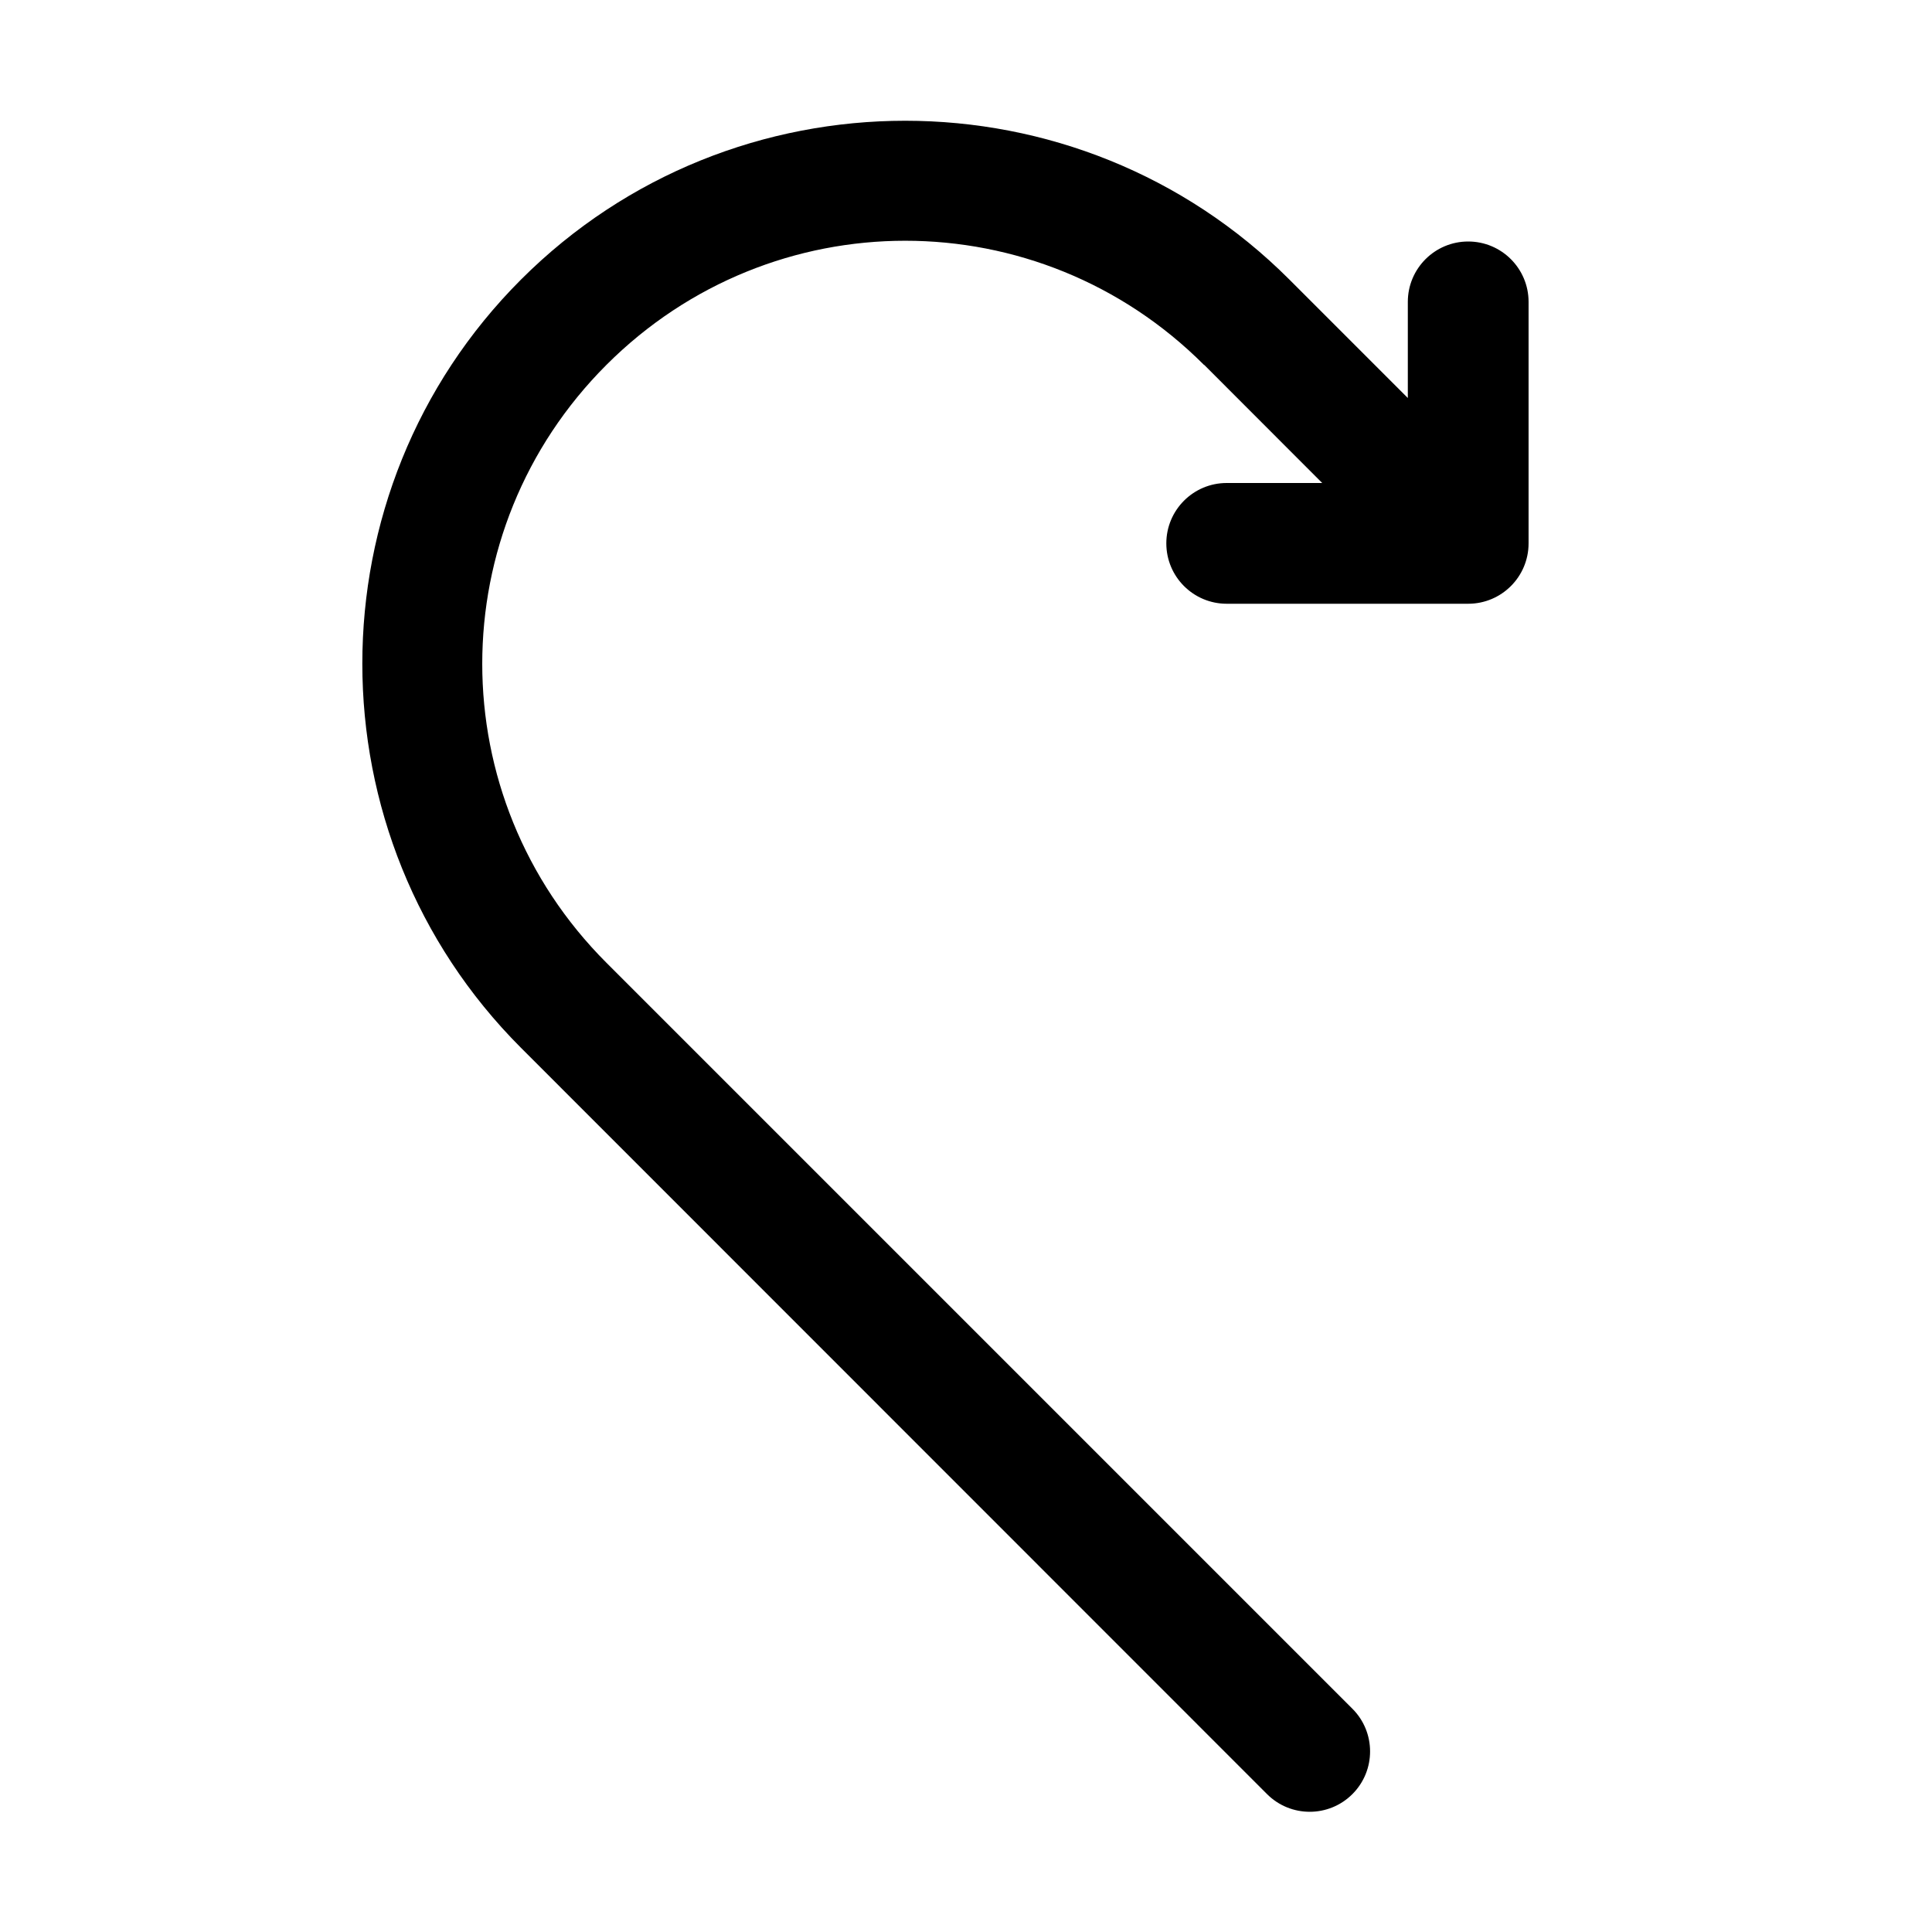
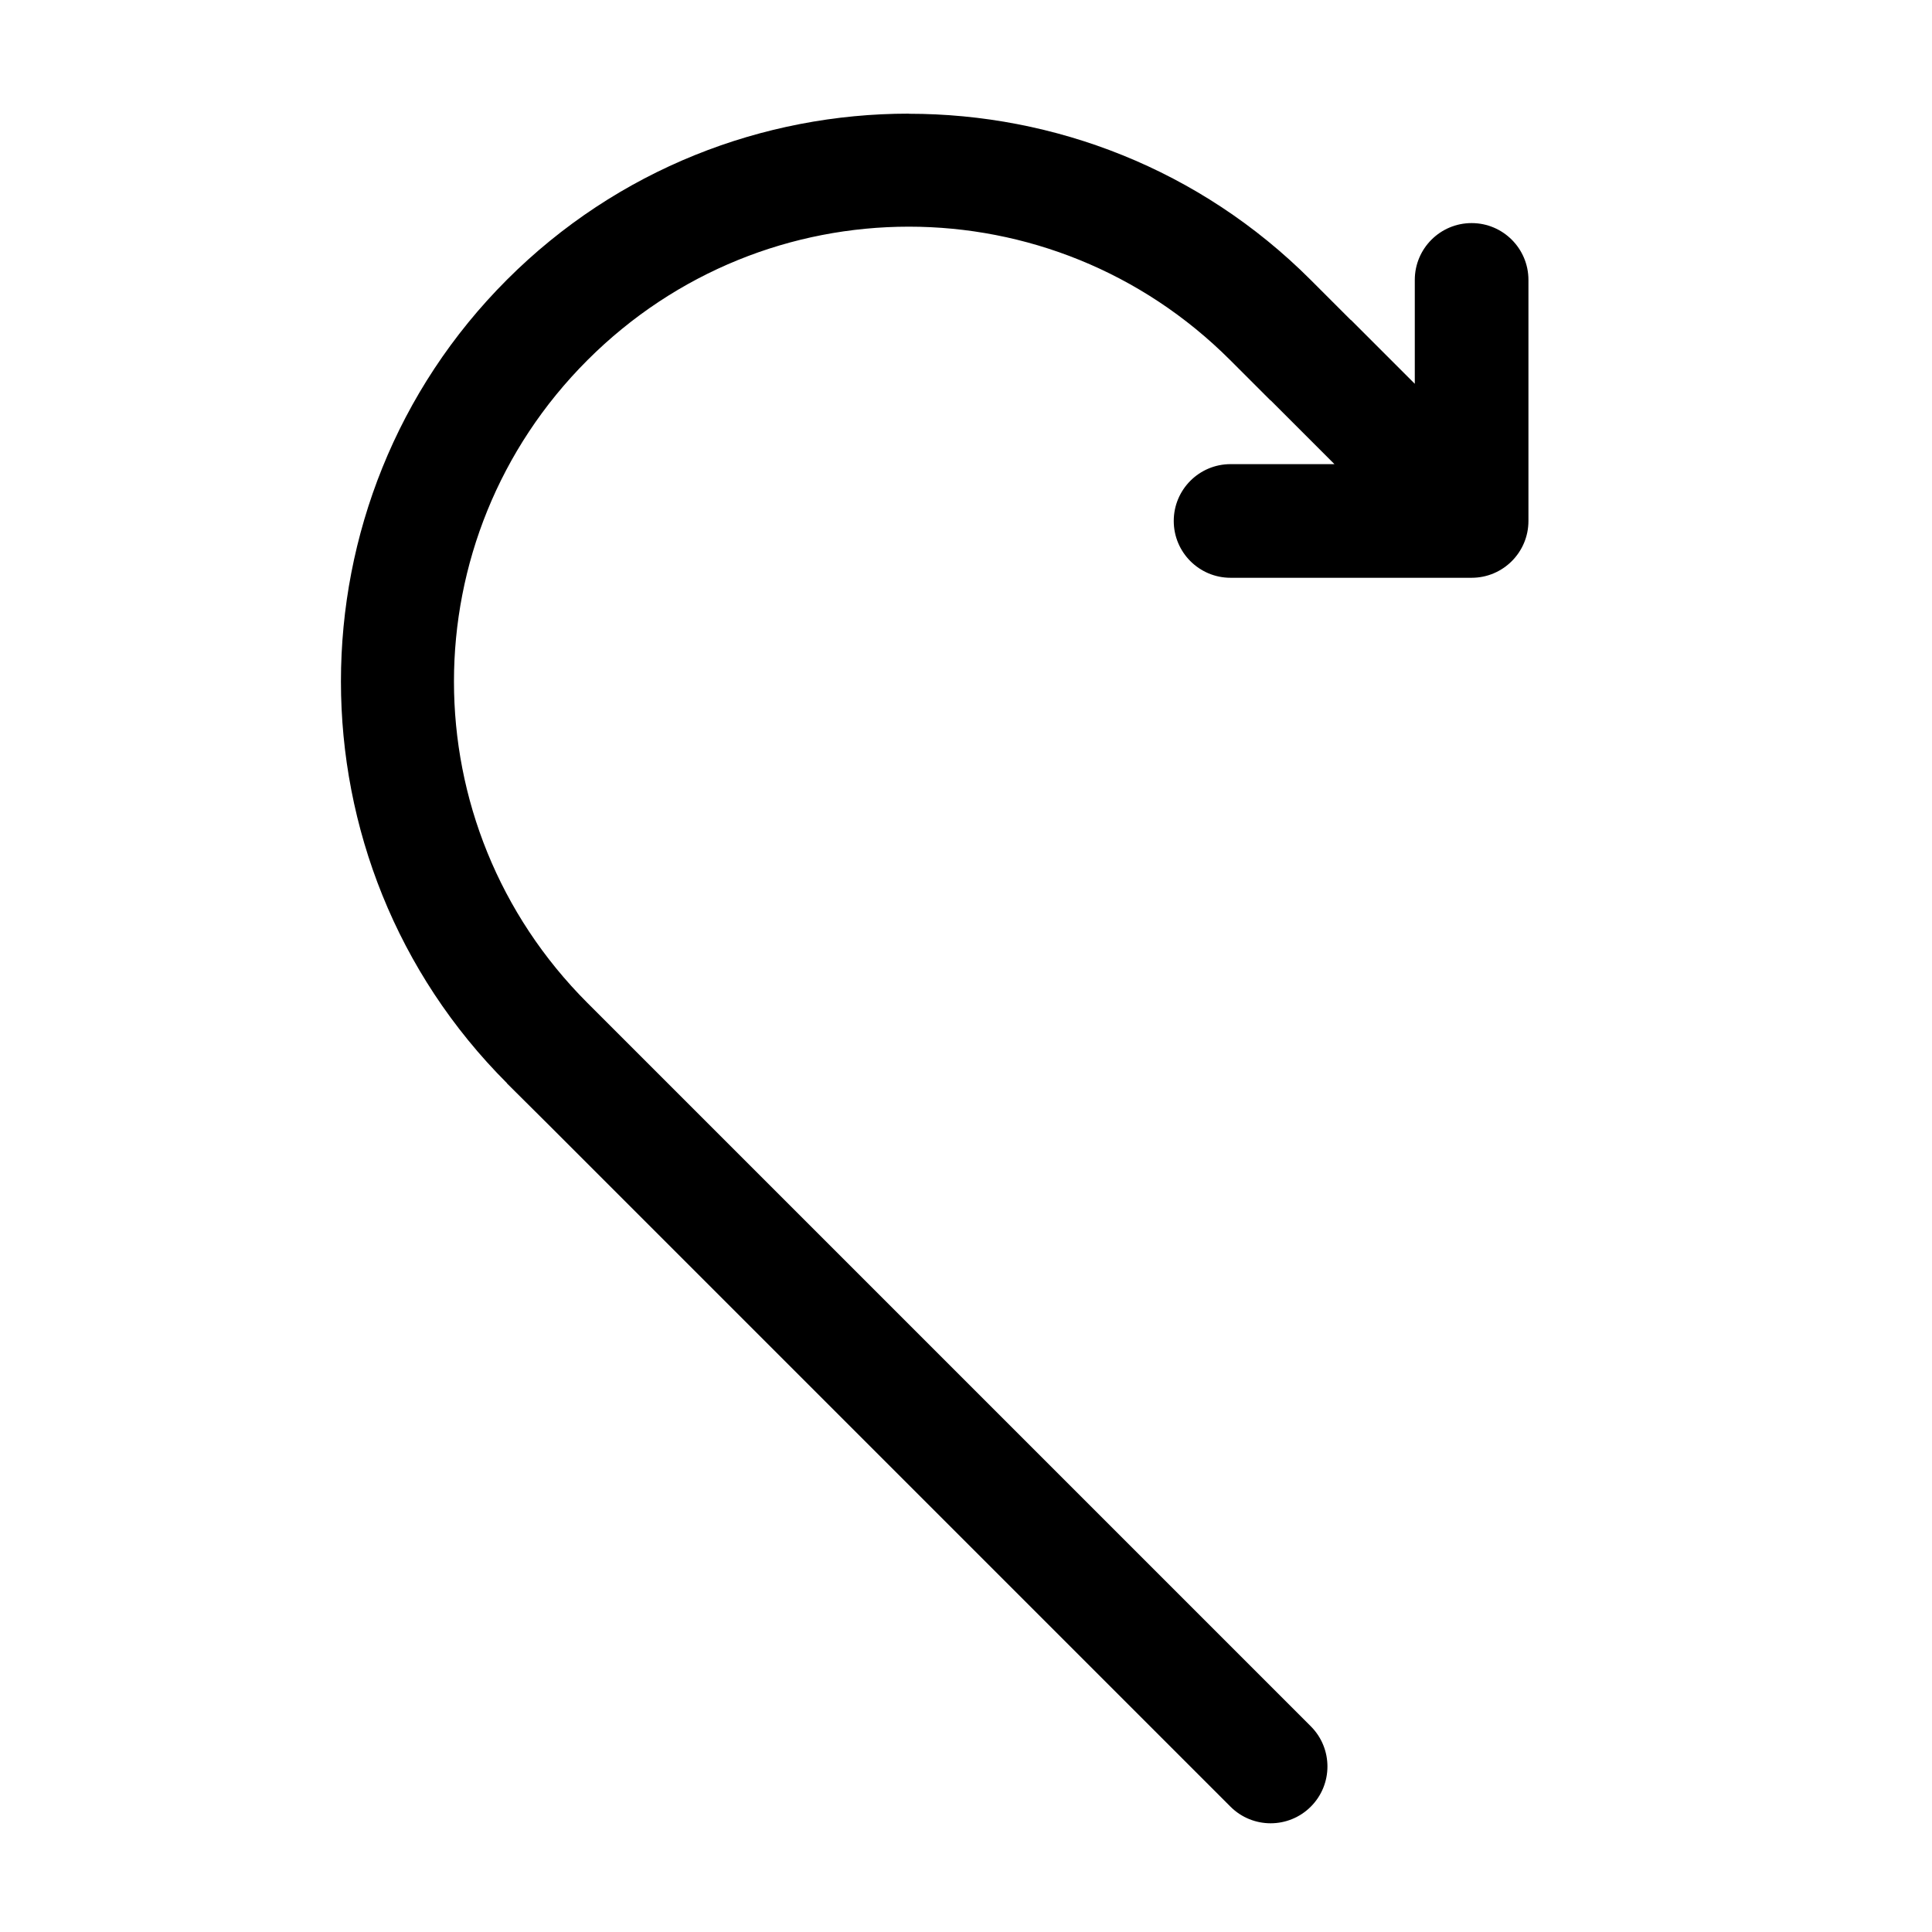
- <svg xmlns="http://www.w3.org/2000/svg" width="16" height="16" version="1.1" viewBox="0 0 16 16" id="svg6">
-   <defs id="defs10" />
-   <path d="m 7.496,1 c 1.153,3e-7 2.305,0.438 3.182,1.315 a -0.5,0.5 0 0 1 0.002,0.002 l 0.979,0.979 V 2.5 a -0.5,0.5 0 0 1 0.5,-0.5 -0.5,0.5 0 0 1 0.5,0.5 v 2 a -0.5,0.5 0 0 1 -0.5,0.5 h -2 a -0.5,0.5 0 0 1 -0.5,-0.5 -0.5,0.5 0 0 1 0.5,-0.5 h 0.791 L 9.973,3.022 a -0.5,0.5 0 0 1 -0.002,0 c -1.371,-1.371 -3.578,-1.371 -4.949,0 -1.371,1.371 -1.371,3.58 0,4.951 l 6.178,6.178 a -0.5,0.5 0 0 1 0,0.707 -0.5,0.5 0 0 1 -0.707,0 l -6.178,-6.18 c -1.752,-1.753 -1.753,-4.61 0,-6.363 0.877,-0.877 2.029,-1.315 3.182,-1.315 z" color="#000000" stroke-linecap="round" stroke-linejoin="round" style="-inkscape-stroke:none" id="path2" />
+ <svg xmlns="http://www.w3.org/2000/svg" width="17" height="17" version="1.1" viewBox="0 0 17 17">
+   <path d="m7.996 1c-1.281-2e-8-2.561.487-3.535 1.461-1.948 1.948-1.948 5.122 0 7.07a.5.5 0 000 .002l.354.352 6.012 6.012a.5.5 0 00.707 0 .5.5 0 000-.707l-6.365-6.365c-1.566-1.566-1.566-4.09 0-5.656 1.566-1.566 4.09-1.566 5.656 0l.354.354h.002l.561.561h-.914a.5.5 0 00-.5.5.5.5 0 00.5.5h2.121a.5.5 0 00.5-.5v-2.121a.5.5 0 00-.5-.5.5.5 0 00-.5.5v.914l-.561-.561h-.002l-.354-.354c-.974-.974-2.255-1.461-3.535-1.461z" />
</svg>
